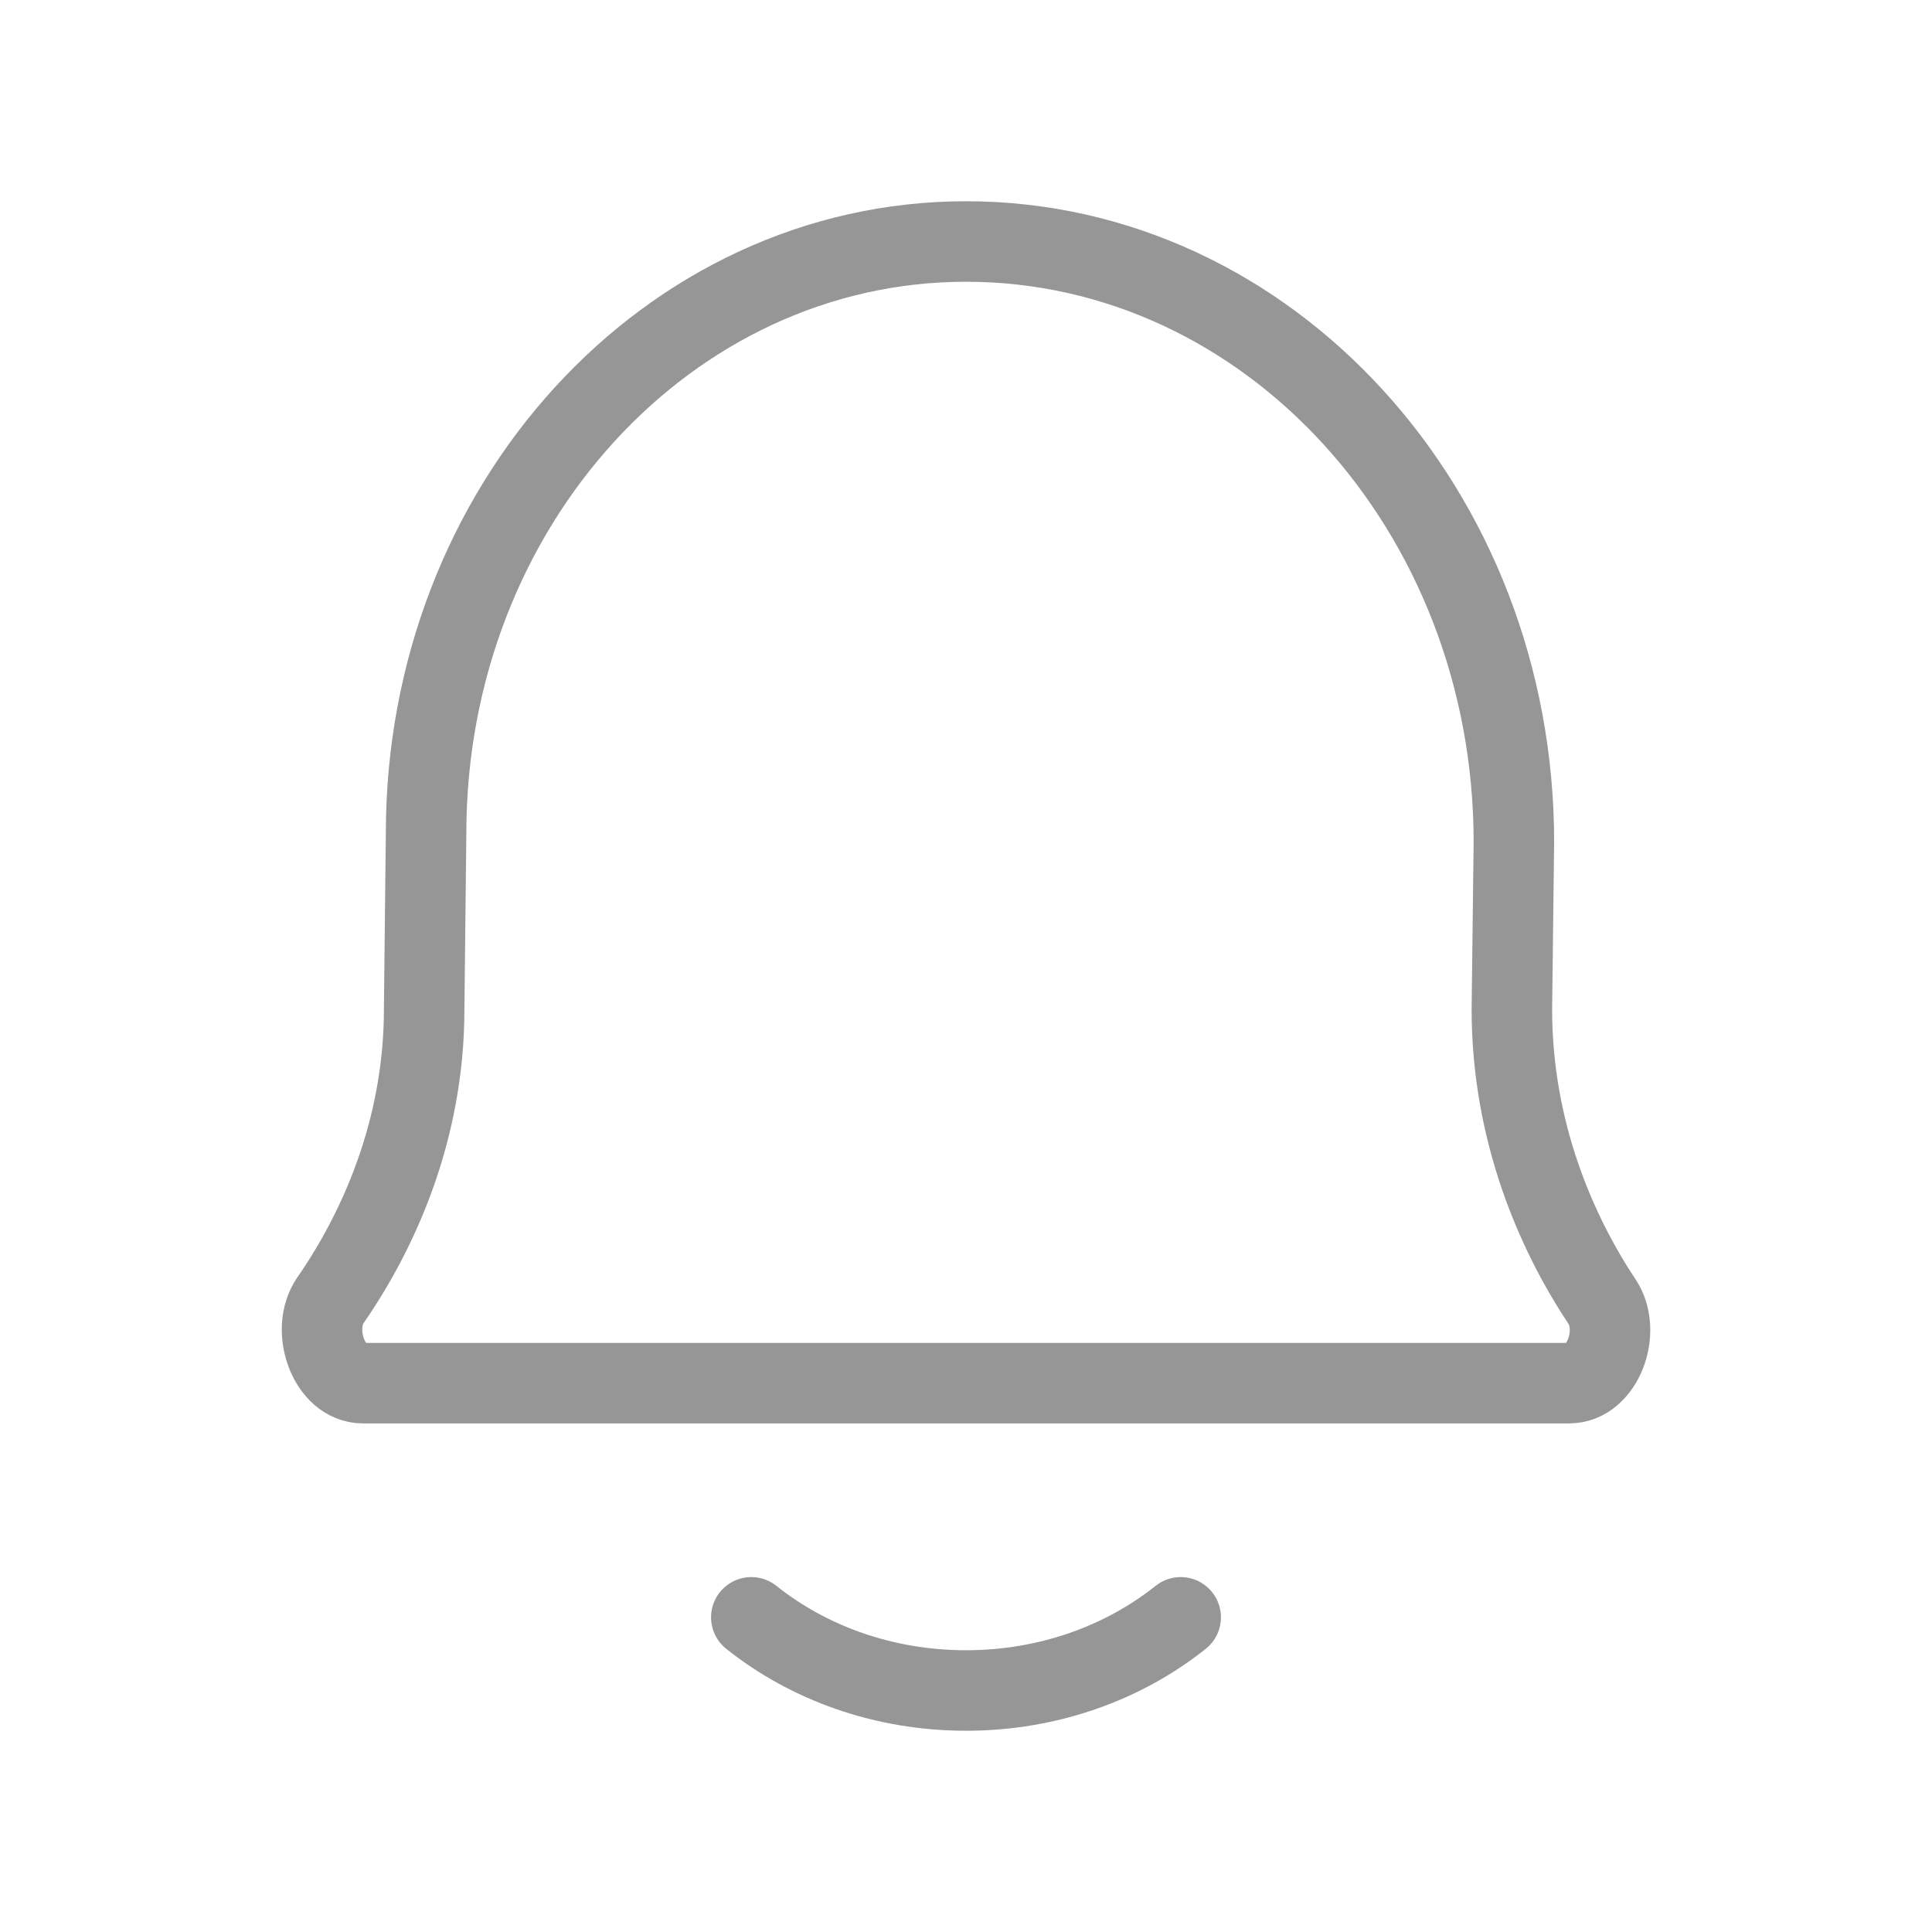
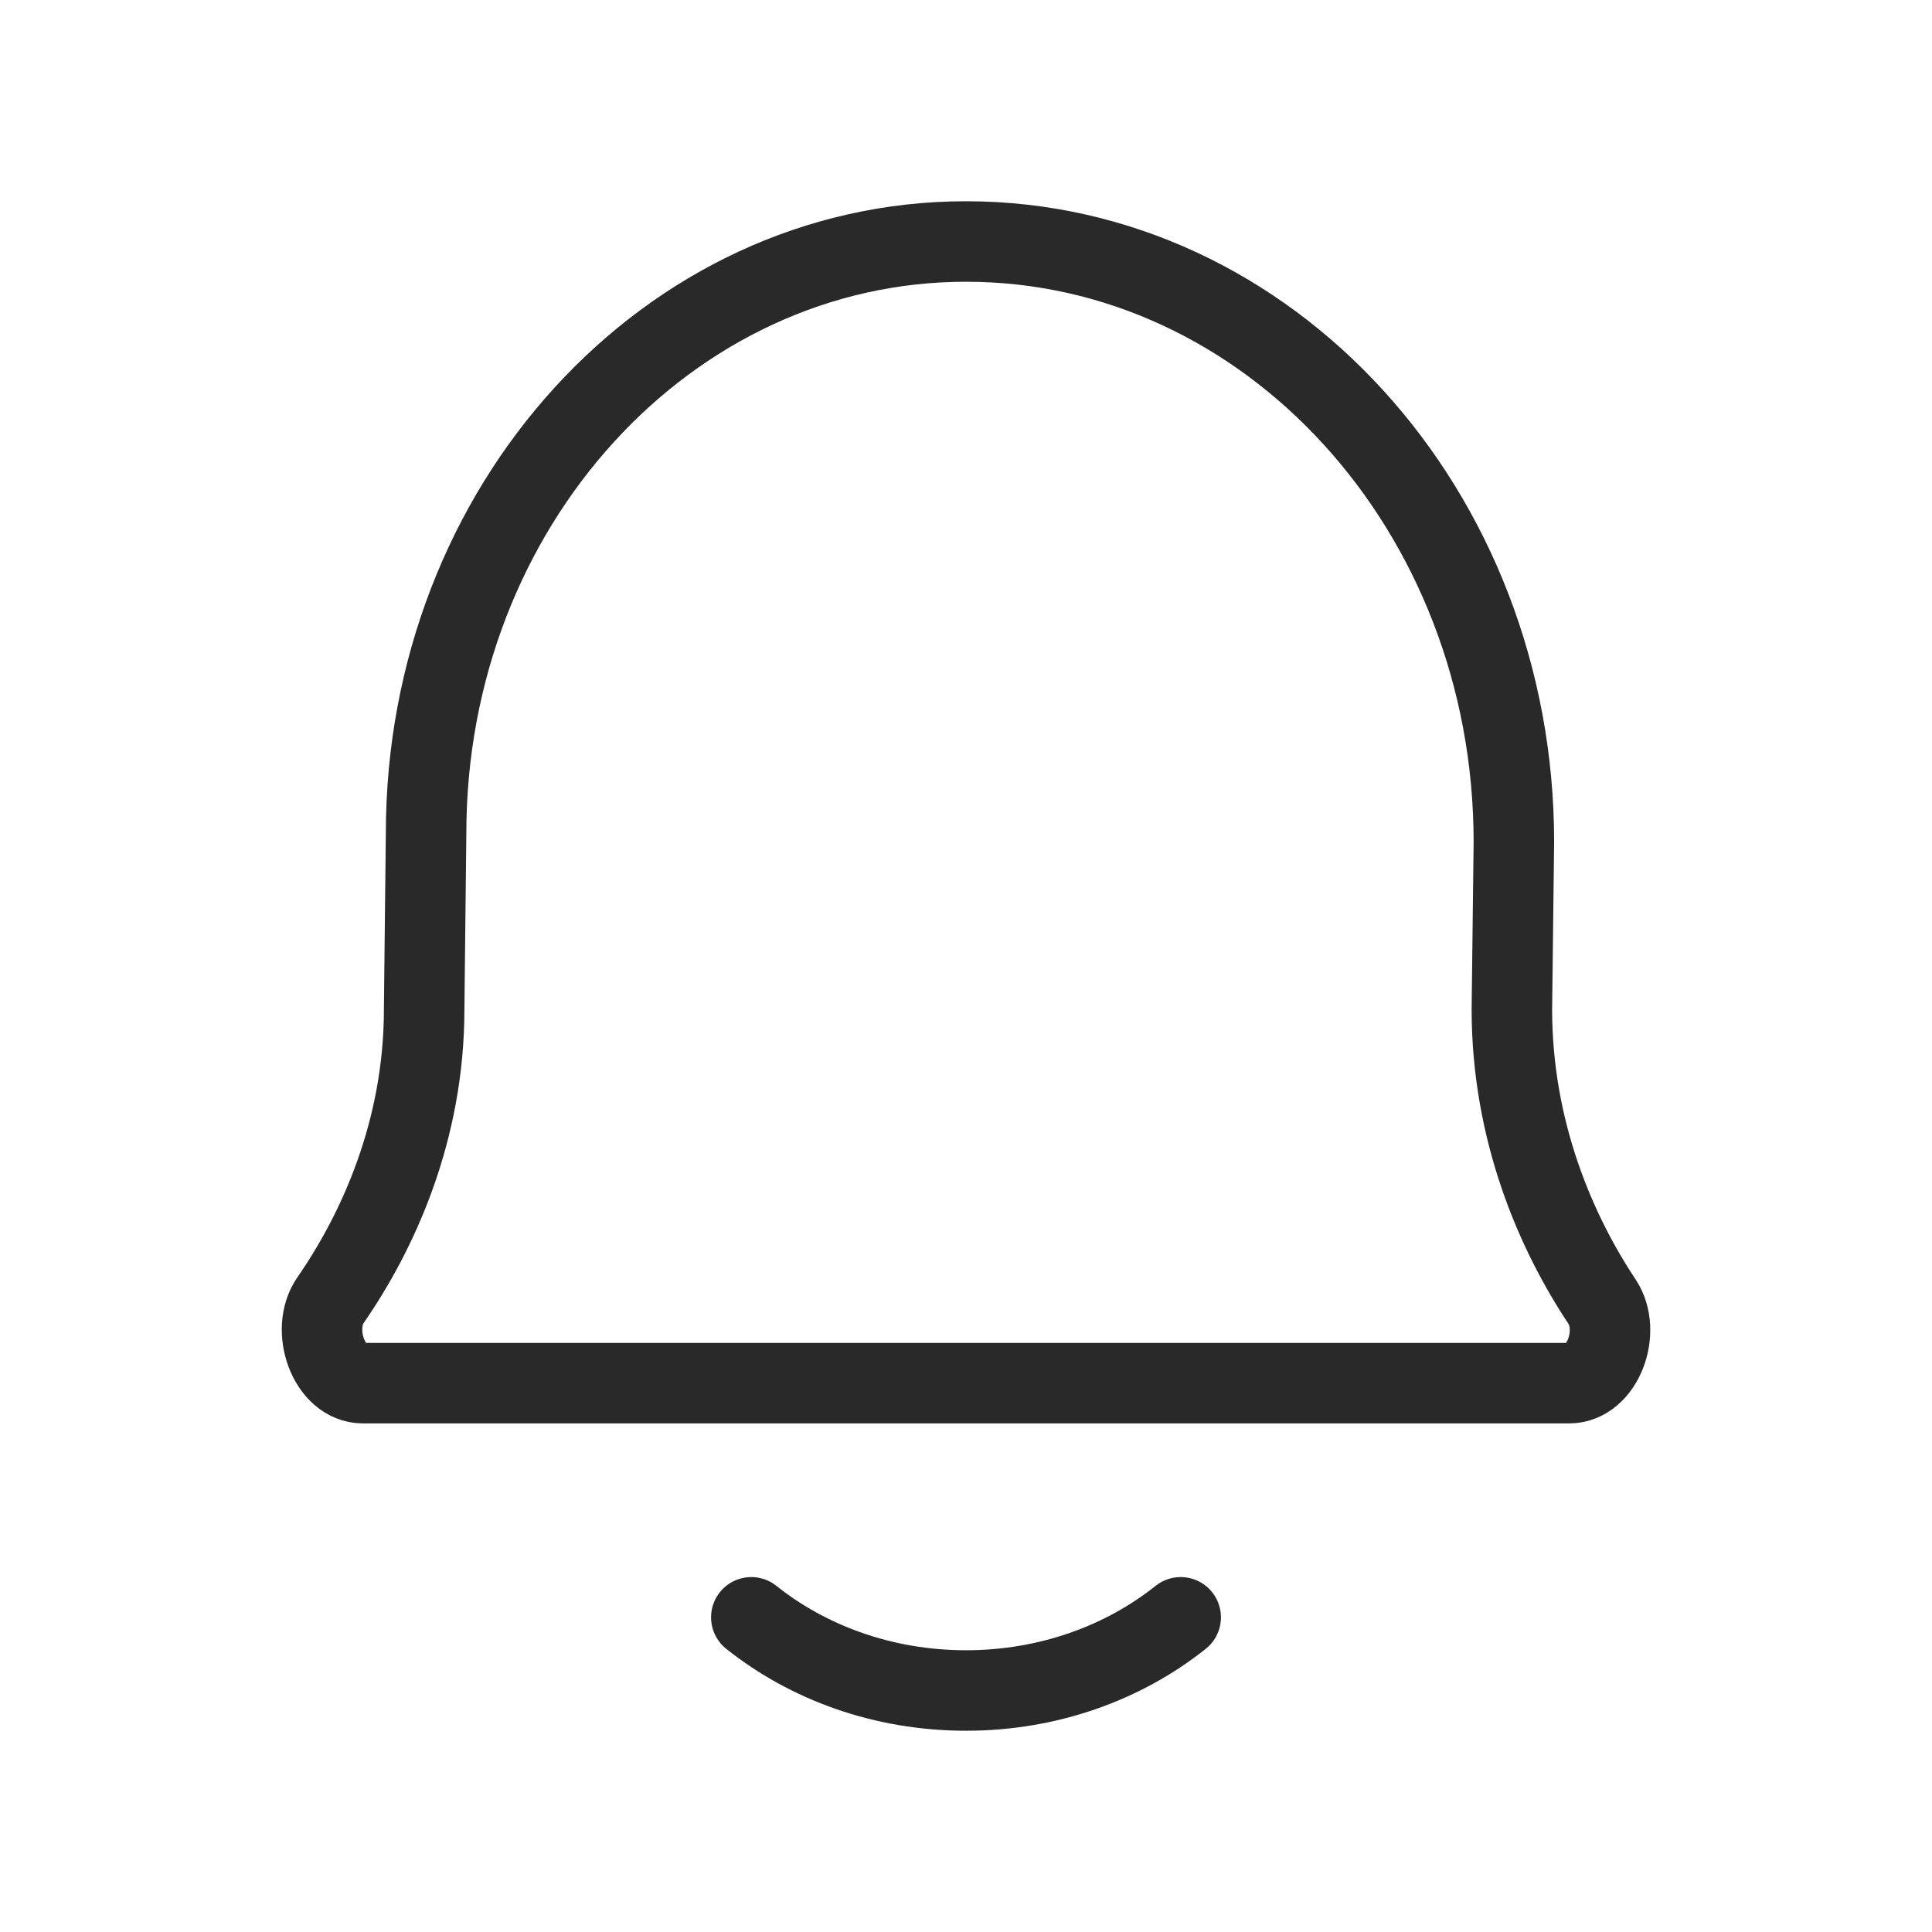
<svg xmlns="http://www.w3.org/2000/svg" width="24" height="24" viewBox="0 0 24 24" fill="none">
-   <path d="M9.333 20.091C10.041 20.656 10.976 21 12 21C13.024 21 13.959 20.656 14.667 20.091M4.508 17.182C4.086 17.182 3.851 16.519 4.106 16.151C4.697 15.297 5.269 14.045 5.269 12.537L5.293 10.352C5.293 6.291 8.296 3 12 3C15.759 3 18.806 6.34 18.806 10.46L18.781 12.537C18.781 14.056 19.333 15.315 19.901 16.169C20.146 16.538 19.91 17.182 19.493 17.182H4.508Z" stroke="#969696" stroke-linecap="round" stroke-linejoin="round" />
+   <path d="M9.333 20.091C10.041 20.656 10.976 21 12 21C13.024 21 13.959 20.656 14.667 20.091M4.508 17.182C4.086 17.182 3.851 16.519 4.106 16.151C4.697 15.297 5.269 14.045 5.269 12.537L5.293 10.352C5.293 6.291 8.296 3 12 3C15.759 3 18.806 6.34 18.806 10.46L18.781 12.537C18.781 14.056 19.333 15.315 19.901 16.169C20.146 16.538 19.91 17.182 19.493 17.182H4.508Z" stroke="#292929" stroke-linecap="round" stroke-linejoin="round" />
</svg>
